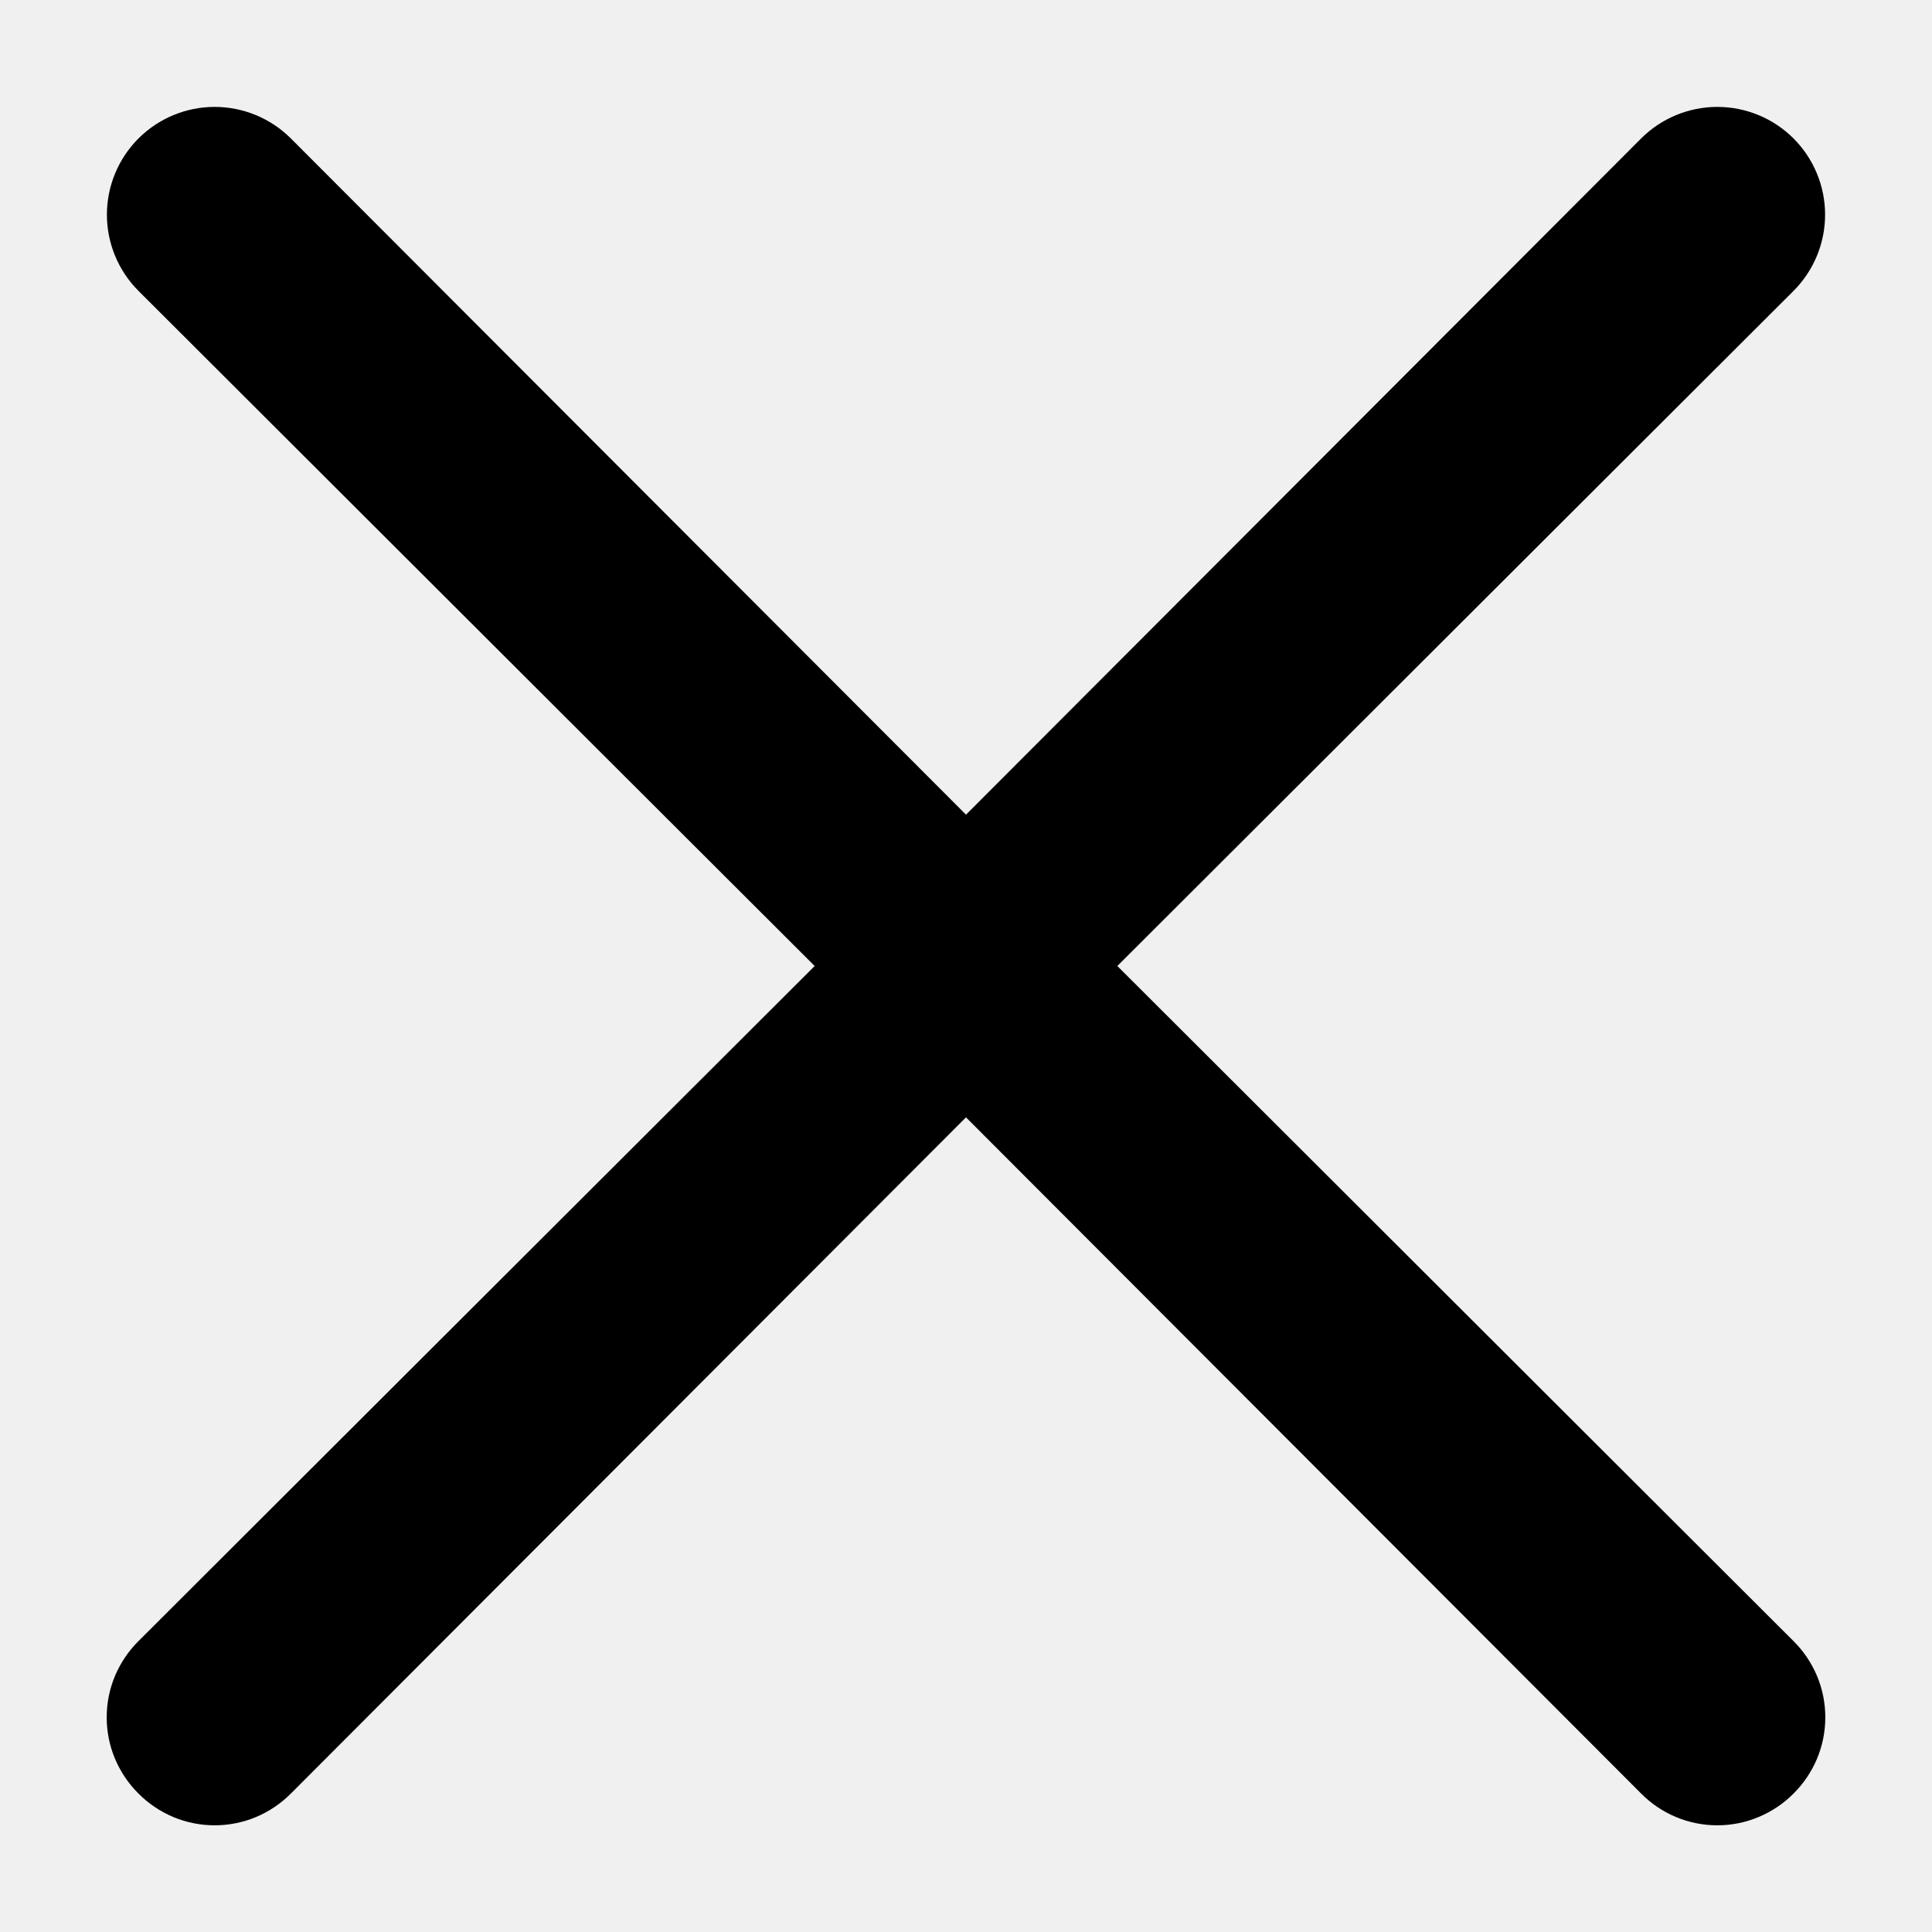
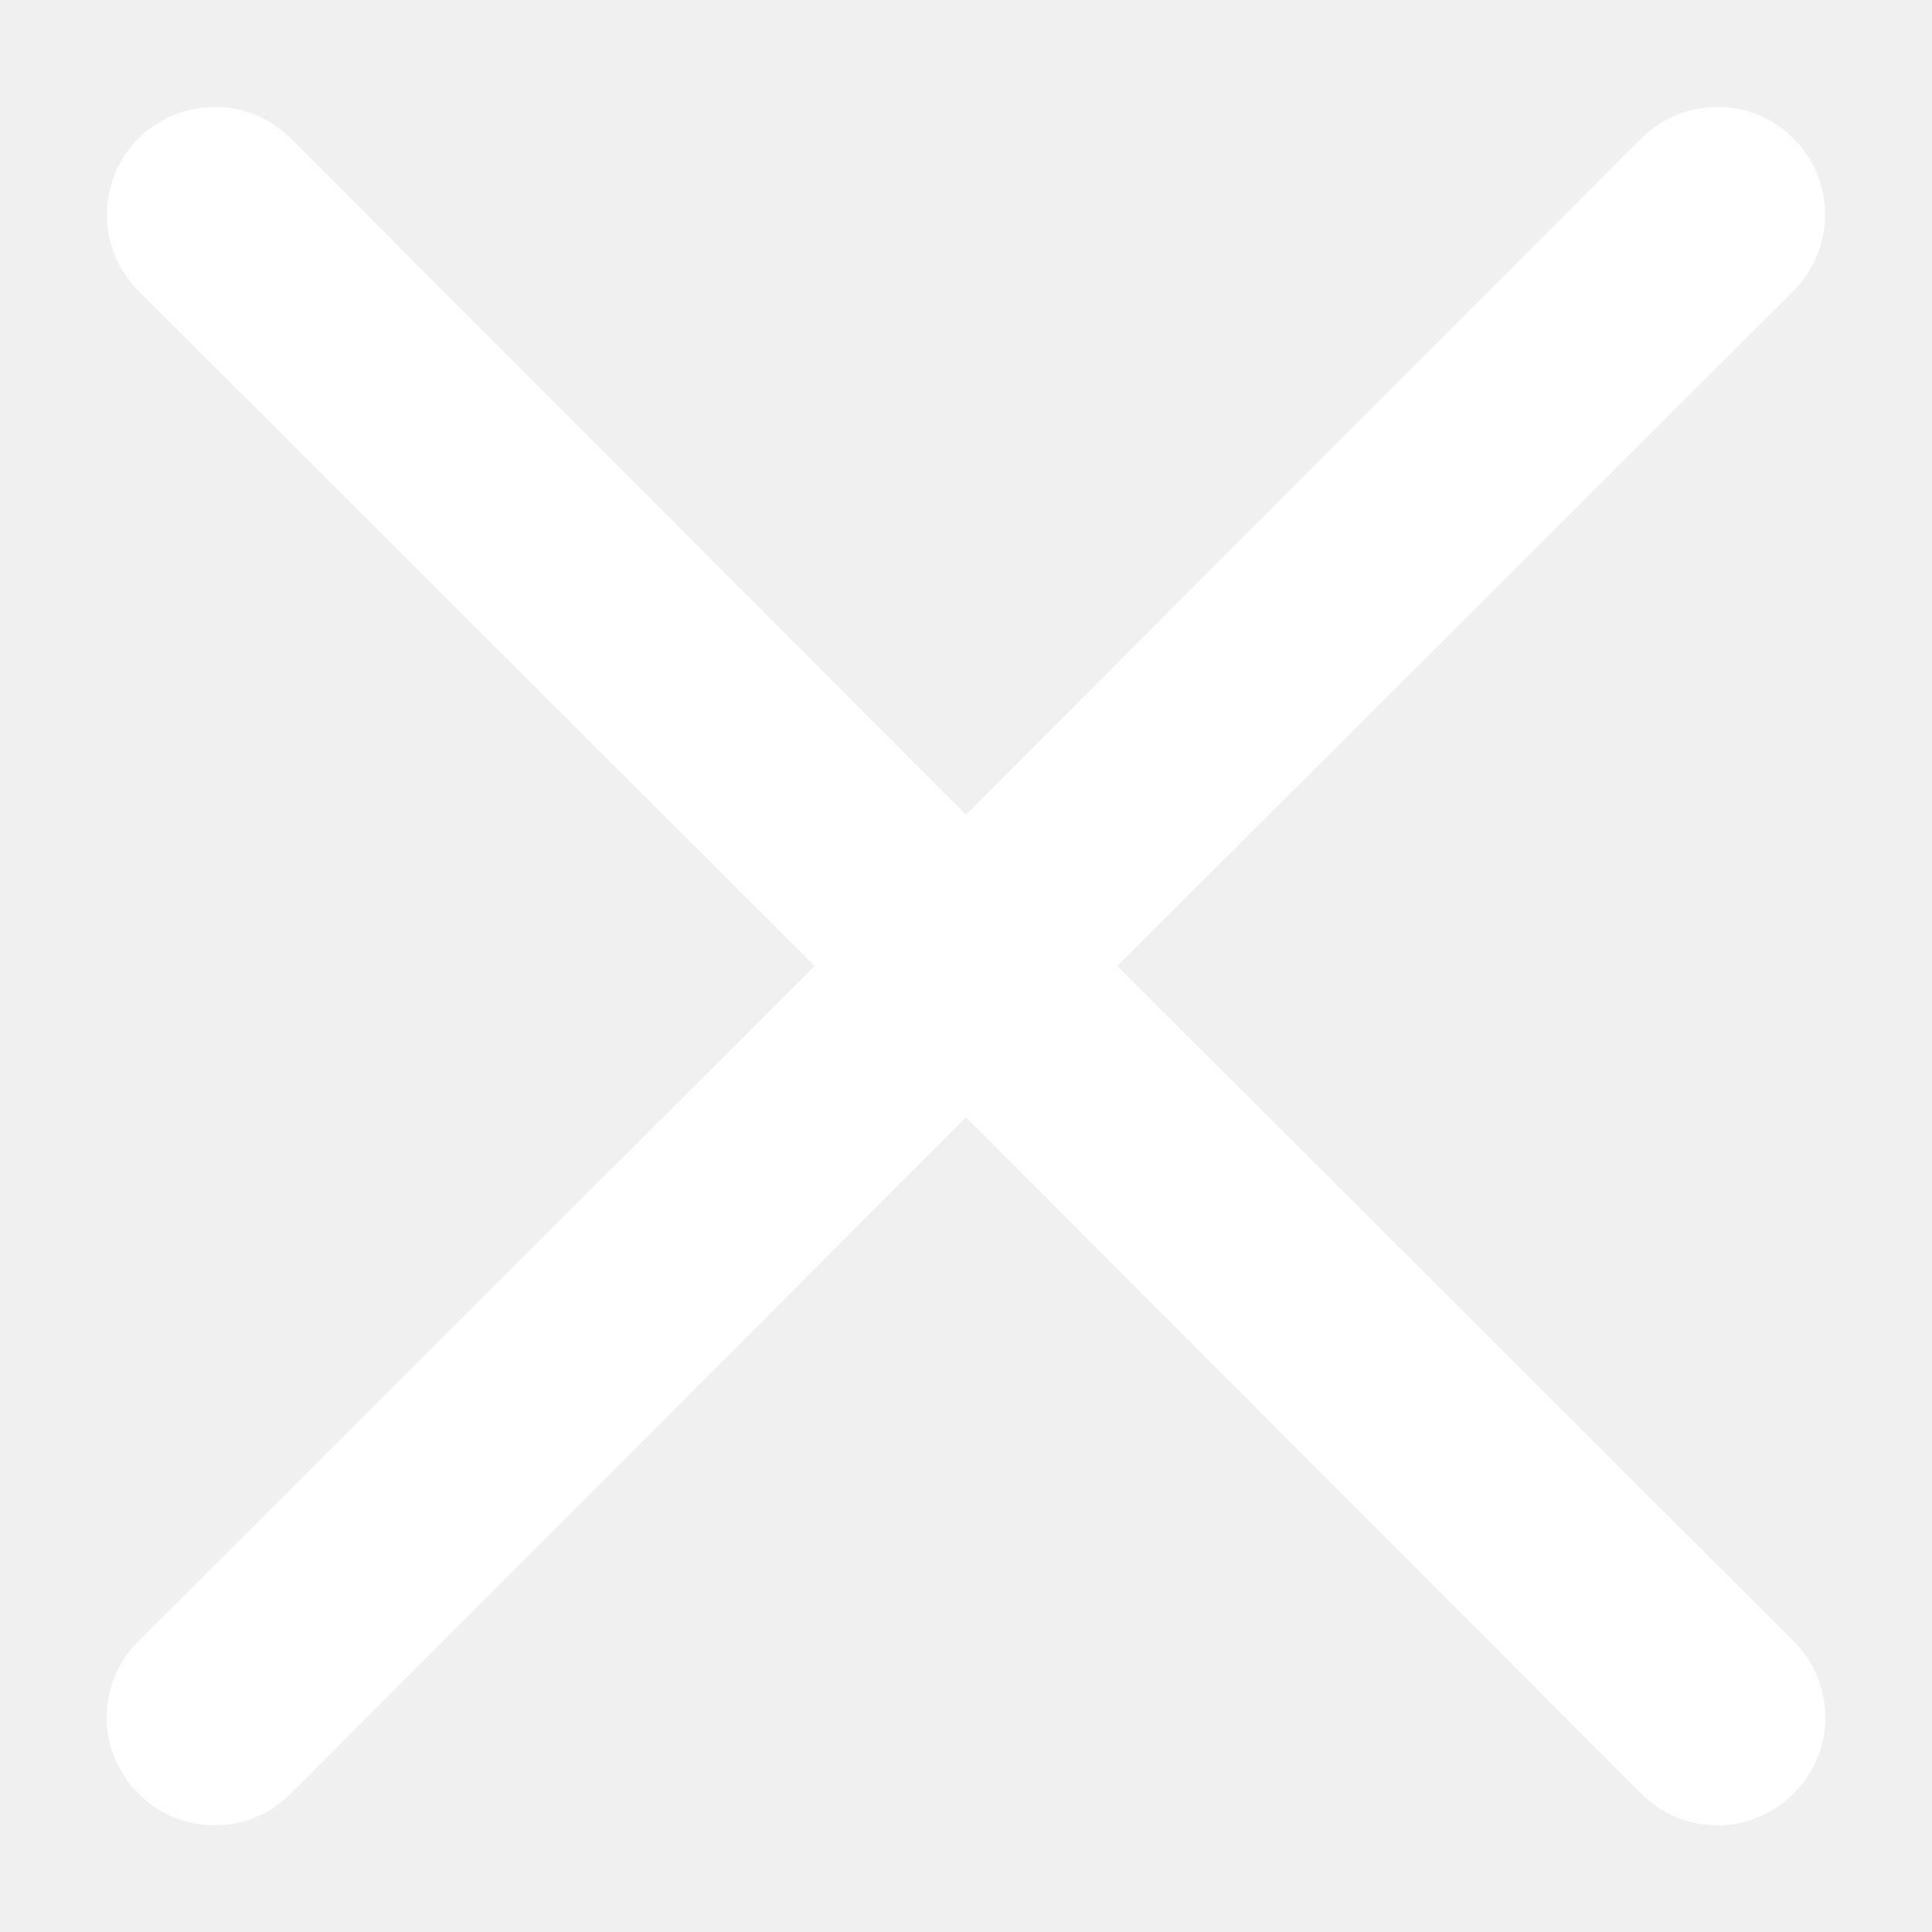
- <svg xmlns="http://www.w3.org/2000/svg" width="18" height="18" viewBox="0 0 18 18" fill="#000">
-   <path d="M10.41 9L16.71 2.71C16.898 2.522 17.004 2.266 17.004 2C17.004 1.734 16.898 1.478 16.71 1.29C16.522 1.102 16.266 0.996 16 0.996C15.734 0.996 15.478 1.102 15.29 1.29L9 7.59L2.71 1.29C2.522 1.102 2.266 0.996 2 0.996C1.734 0.996 1.478 1.102 1.29 1.29C1.102 1.478 0.996 1.734 0.996 2C0.996 2.266 1.102 2.522 1.29 2.71L7.59 9L1.29 15.29C1.196 15.383 1.122 15.494 1.071 15.615C1.02 15.737 0.994 15.868 0.994 16C0.994 16.132 1.02 16.263 1.071 16.385C1.122 16.506 1.196 16.617 1.29 16.71C1.383 16.804 1.494 16.878 1.615 16.929C1.737 16.98 1.868 17.006 2 17.006C2.132 17.006 2.263 16.98 2.385 16.929C2.506 16.878 2.617 16.804 2.71 16.71L9 10.41L15.29 16.71C15.383 16.804 15.493 16.878 15.615 16.929C15.737 16.98 15.868 17.006 16 17.006C16.132 17.006 16.263 16.98 16.384 16.929C16.506 16.878 16.617 16.804 16.71 16.71C16.804 16.617 16.878 16.506 16.929 16.385C16.98 16.263 17.006 16.132 17.006 16C17.006 15.868 16.98 15.737 16.929 15.615C16.878 15.494 16.804 15.383 16.71 15.29L10.41 9Z" fill="#000000" />
+ <svg xmlns="http://www.w3.org/2000/svg" width="18" height="18" viewBox="0 0 18 18" fill="#FFF">
+   <path d="M10.41 9L16.71 2.71C16.898 2.522 17.004 2.266 17.004 2C17.004 1.734 16.898 1.478 16.71 1.29C16.522 1.102 16.266 0.996 16 0.996C15.734 0.996 15.478 1.102 15.29 1.29L9 7.59L2.71 1.29C2.522 1.102 2.266 0.996 2 0.996C1.734 0.996 1.478 1.102 1.29 1.29C1.102 1.478 0.996 1.734 0.996 2C0.996 2.266 1.102 2.522 1.29 2.71L7.59 9L1.29 15.29C1.196 15.383 1.122 15.494 1.071 15.615C1.02 15.737 0.994 15.868 0.994 16C0.994 16.132 1.02 16.263 1.071 16.385C1.122 16.506 1.196 16.617 1.29 16.71C1.383 16.804 1.494 16.878 1.615 16.929C1.737 16.98 1.868 17.006 2 17.006C2.132 17.006 2.263 16.98 2.385 16.929C2.506 16.878 2.617 16.804 2.71 16.71L9 10.41L15.29 16.71C15.383 16.804 15.493 16.878 15.615 16.929C15.737 16.98 15.868 17.006 16 17.006C16.132 17.006 16.263 16.98 16.384 16.929C16.506 16.878 16.617 16.804 16.71 16.71C16.804 16.617 16.878 16.506 16.929 16.385C16.98 16.263 17.006 16.132 17.006 16C17.006 15.868 16.98 15.737 16.929 15.615C16.878 15.494 16.804 15.383 16.71 15.29L10.41 9Z" fill="#FFFFFF" />
</svg>
